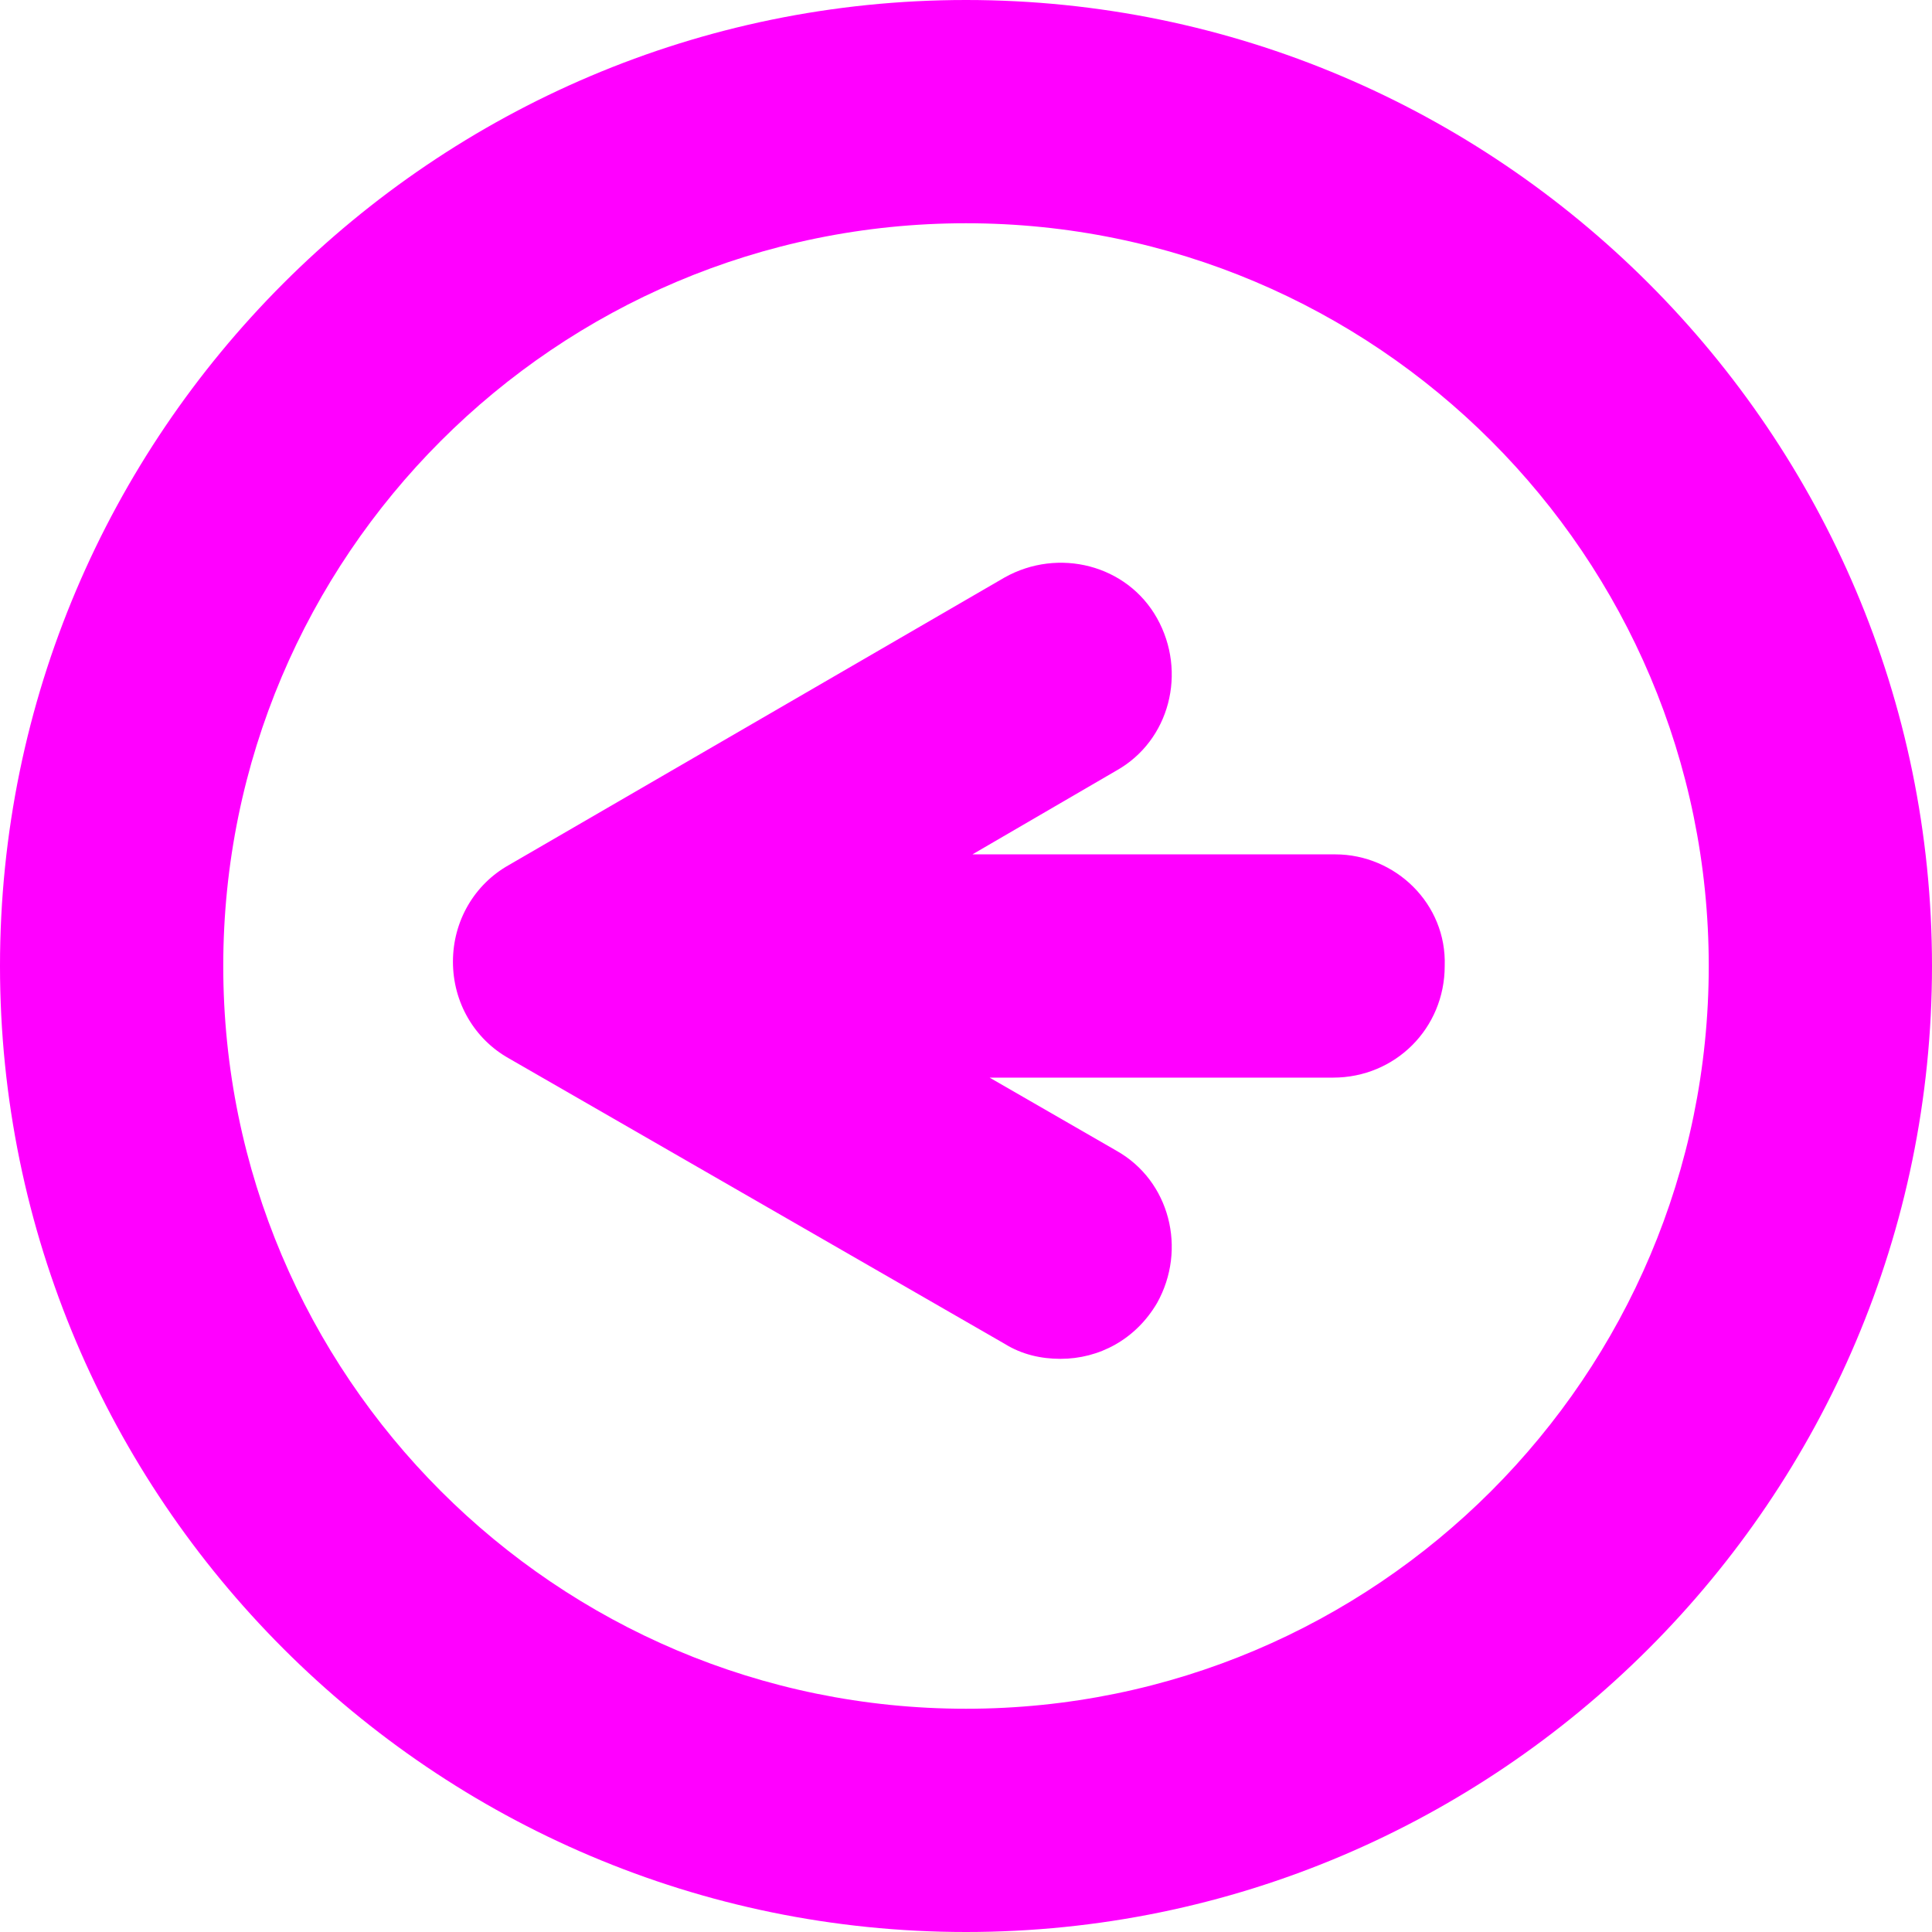
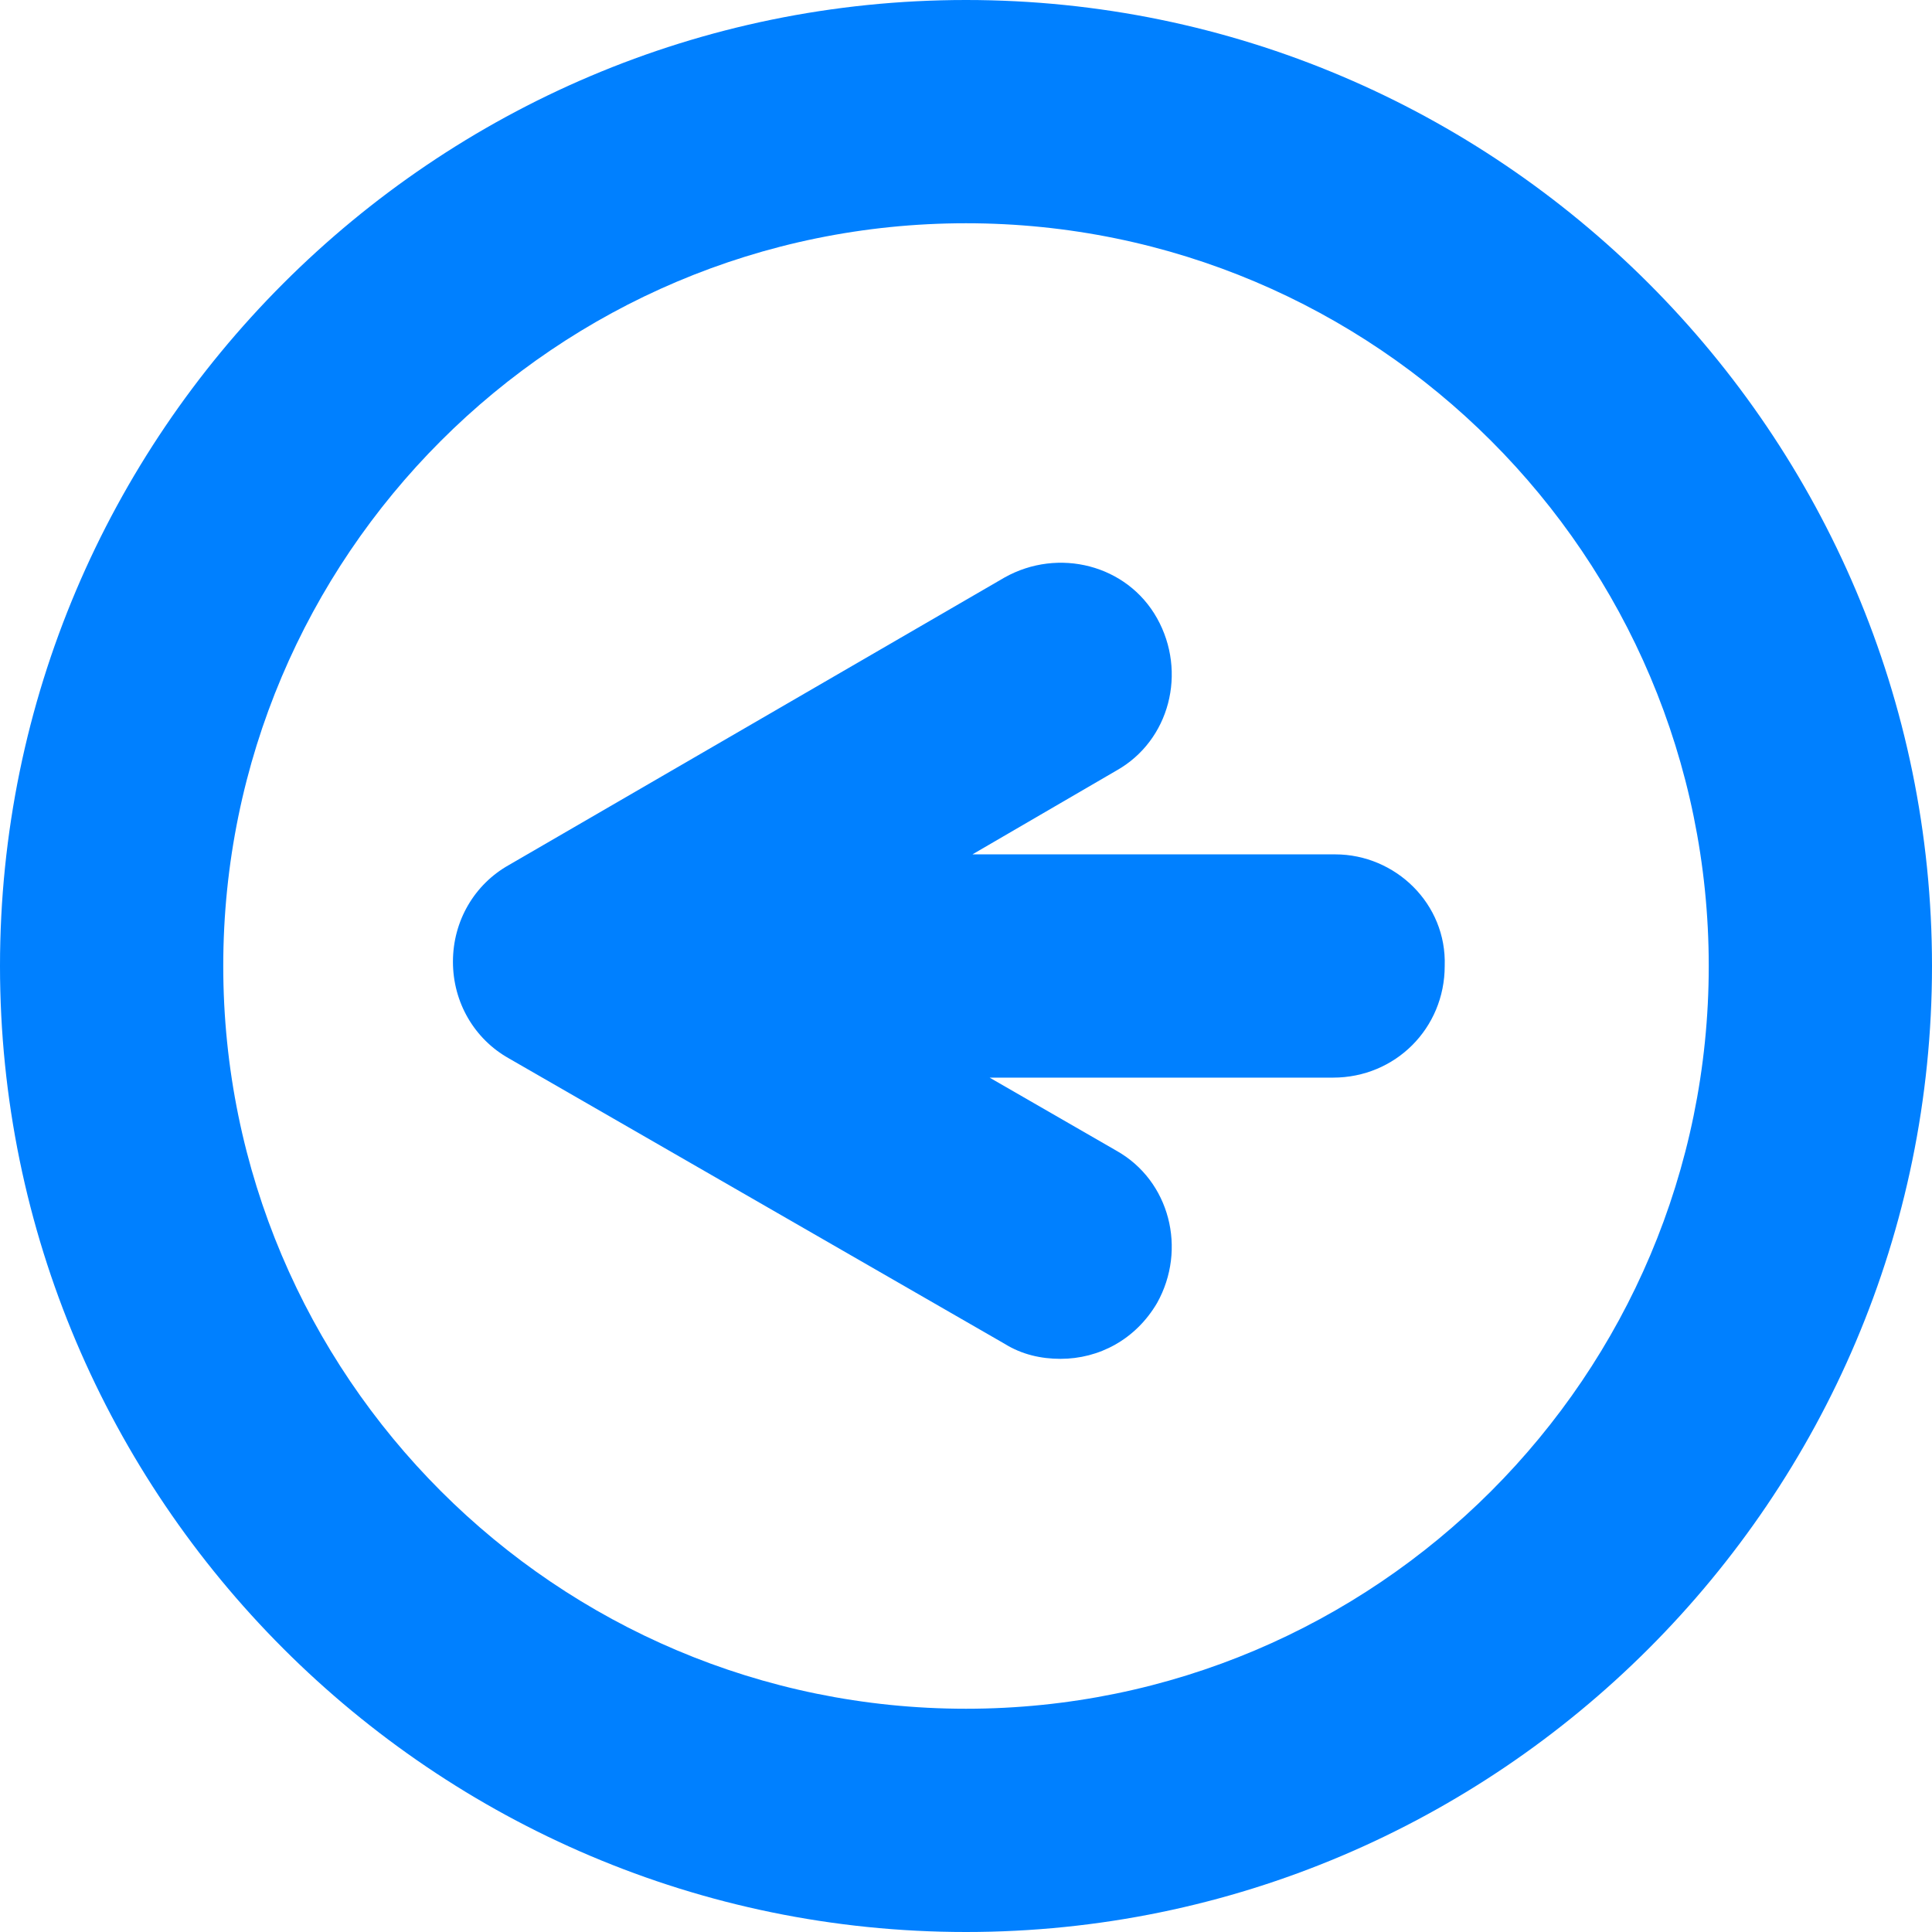
<svg xmlns="http://www.w3.org/2000/svg" version="1.1" id="Layer_1" x="0px" y="0px" viewBox="0 0 90 90" style="enable-background:new 0 0 90 90;" xml:space="preserve">
  <style type="text/css">
- 	.st0{fill:#FF00FF;}
+ 	.st0{fill:#0080FF;}
</style>
  <g>
    <path class="st0" d="M62.2,39.8H45.3l6.7-3.9c2.5-1.4,3.3-4.6,1.9-7.1c-1.4-2.5-4.6-3.3-7.1-1.9L23.7,40.3   c-1.6,0.9-2.6,2.6-2.6,4.5s1,3.6,2.6,4.5l23.1,13.3c0.8,0.5,1.7,0.7,2.6,0.7c1.8,0,3.5-0.9,4.5-2.6c1.4-2.5,0.6-5.7-1.9-7.1   l-5.9-3.4h16c2.9,0,5.2-2.3,5.2-5.2C67.4,42.1,65,39.8,62.2,39.8z" />
-     <path class="st0" d="M45,0C20.2,0,0,20.2,0,45s20.2,45,45,45s45-20.2,45-45S69.8,0,45,0z M45,79.6c-19.1,0-34.6-15.5-34.6-34.6   S25.9,10.4,45,10.4c19.1,0,34.6,15.5,34.6,34.6S64.1,79.6,45,79.6z" />
+     <path class="st0" d="M45,0C20.2,0,0,20.2,0,45s20.2,45,45,45s45-20.2,45-45S69.8,0,45,0z M45,79.6c-19.1,0-34.6-15.5-34.6-34.6   S25.9,10.4,45,10.4S79.6,25.9,79.6,45S64.1,79.6,45,79.6z" />
  </g>
</svg>
